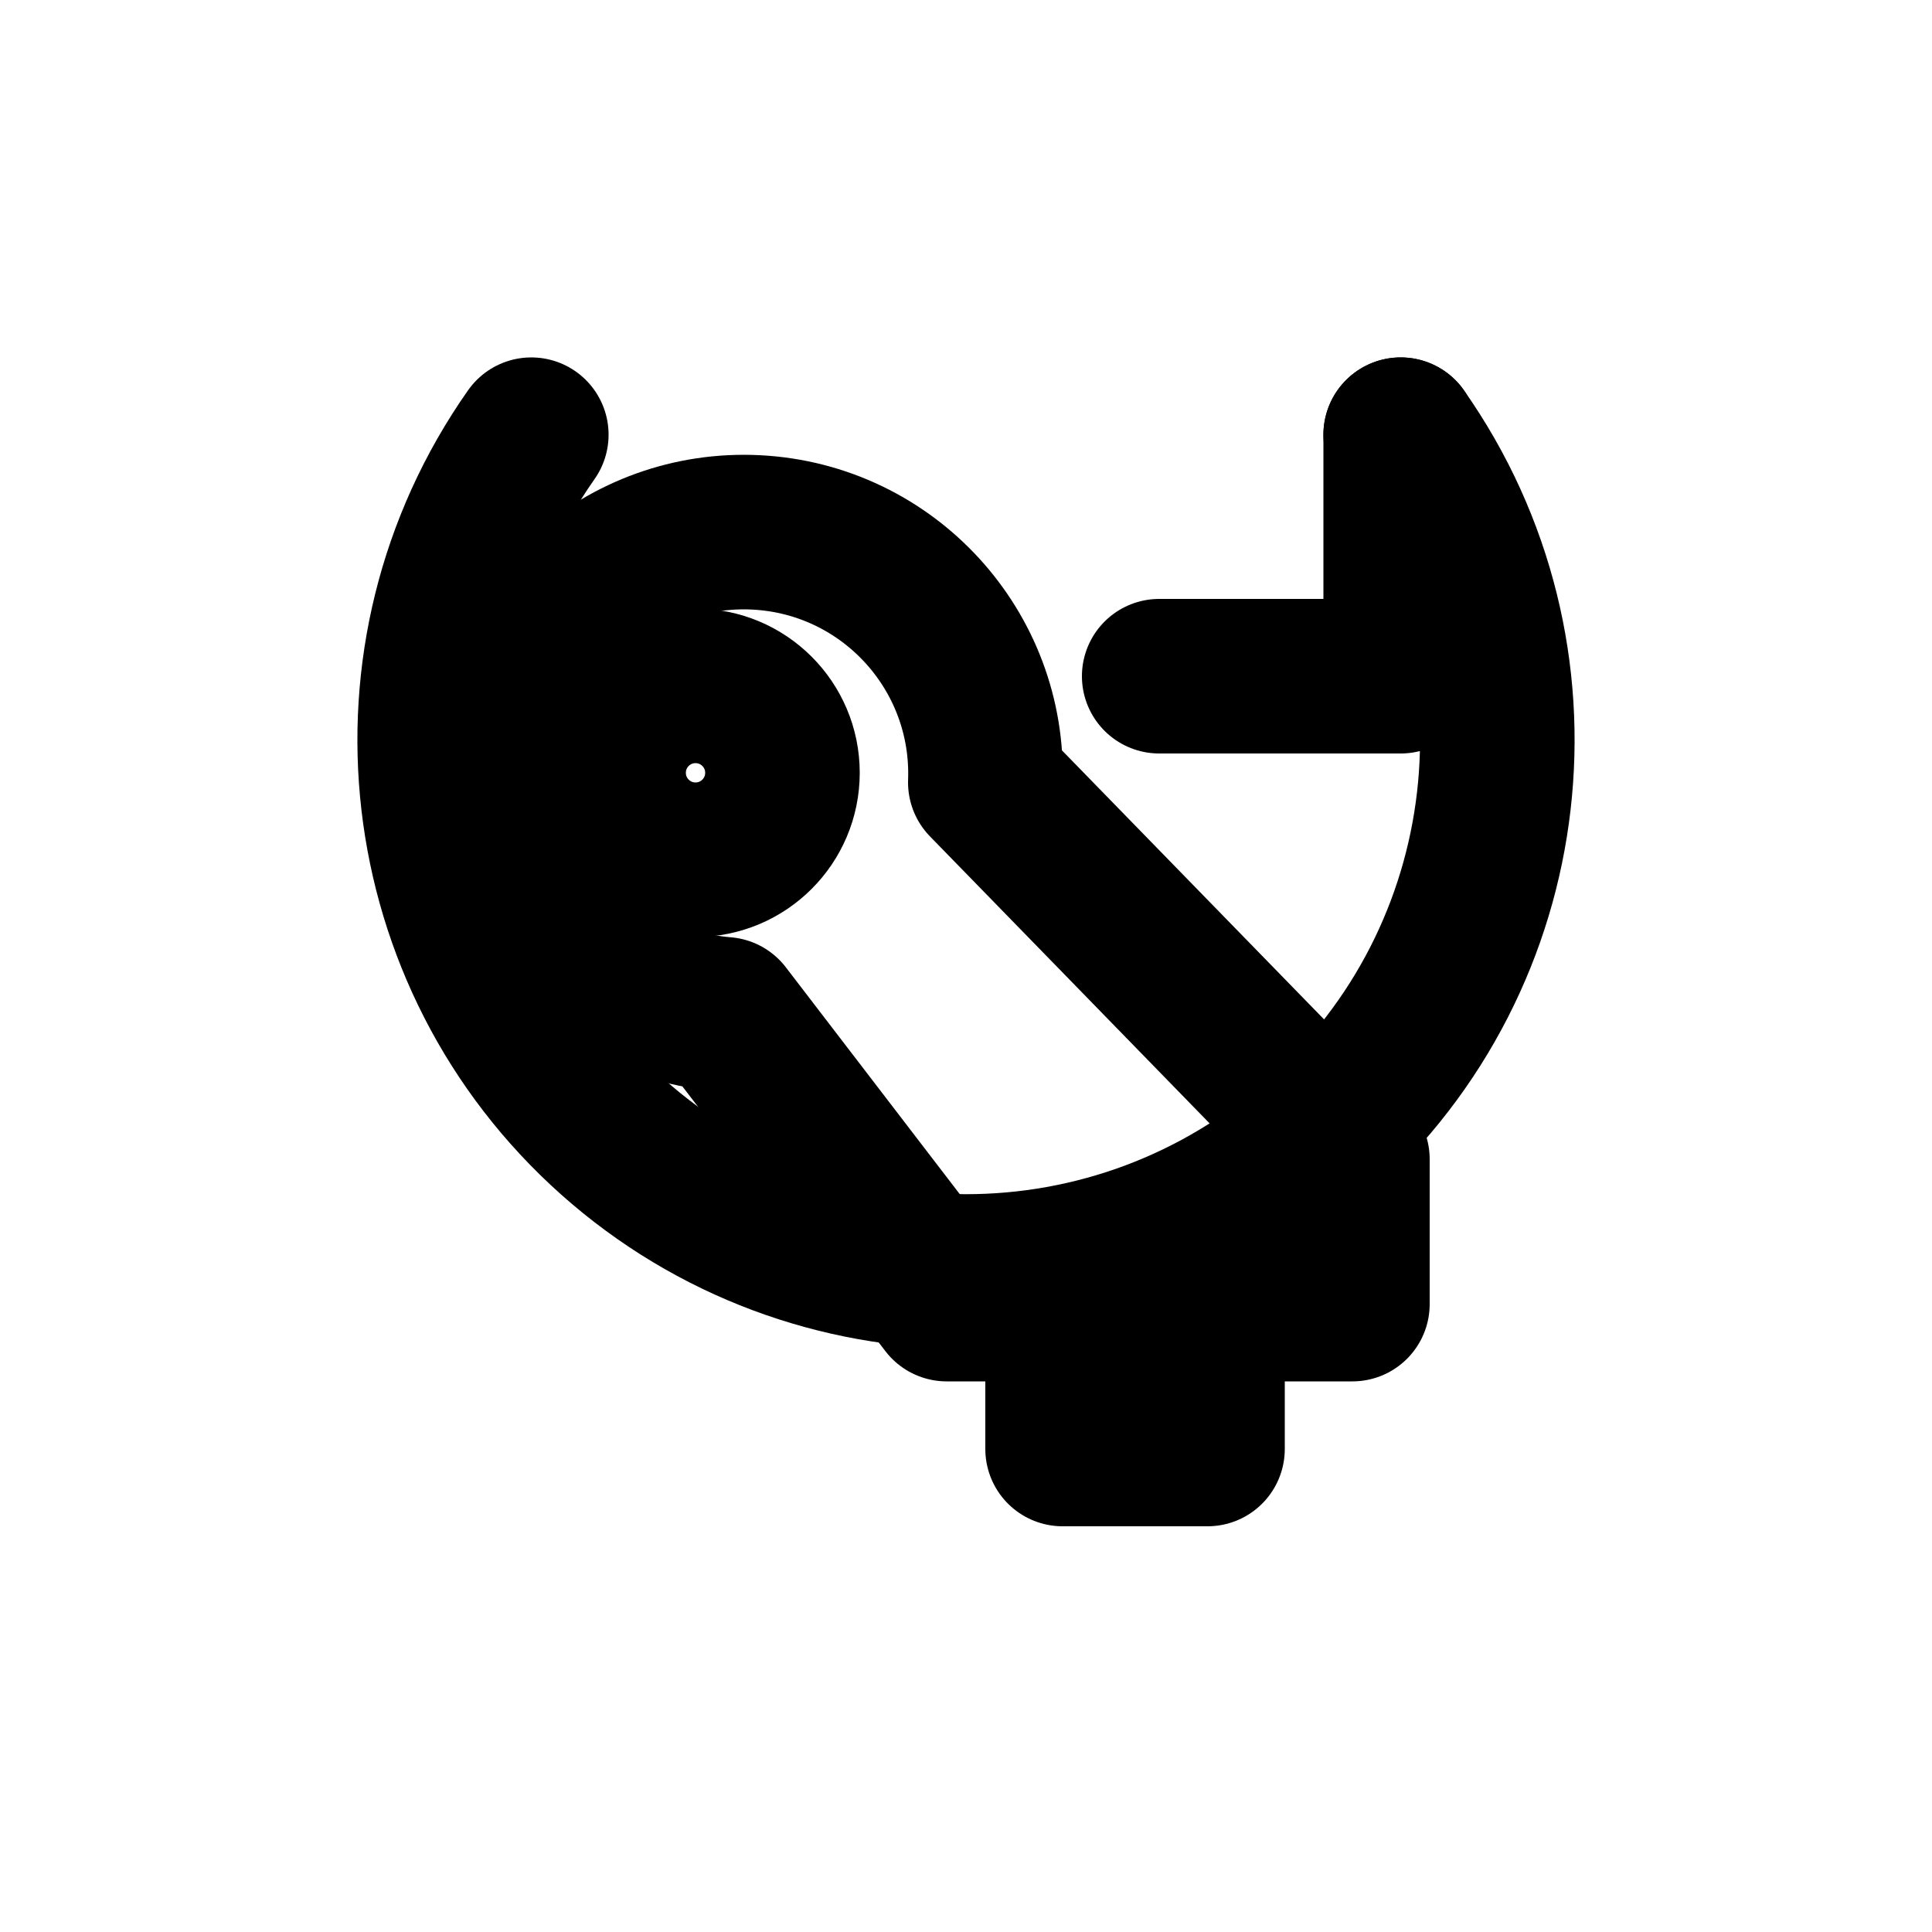
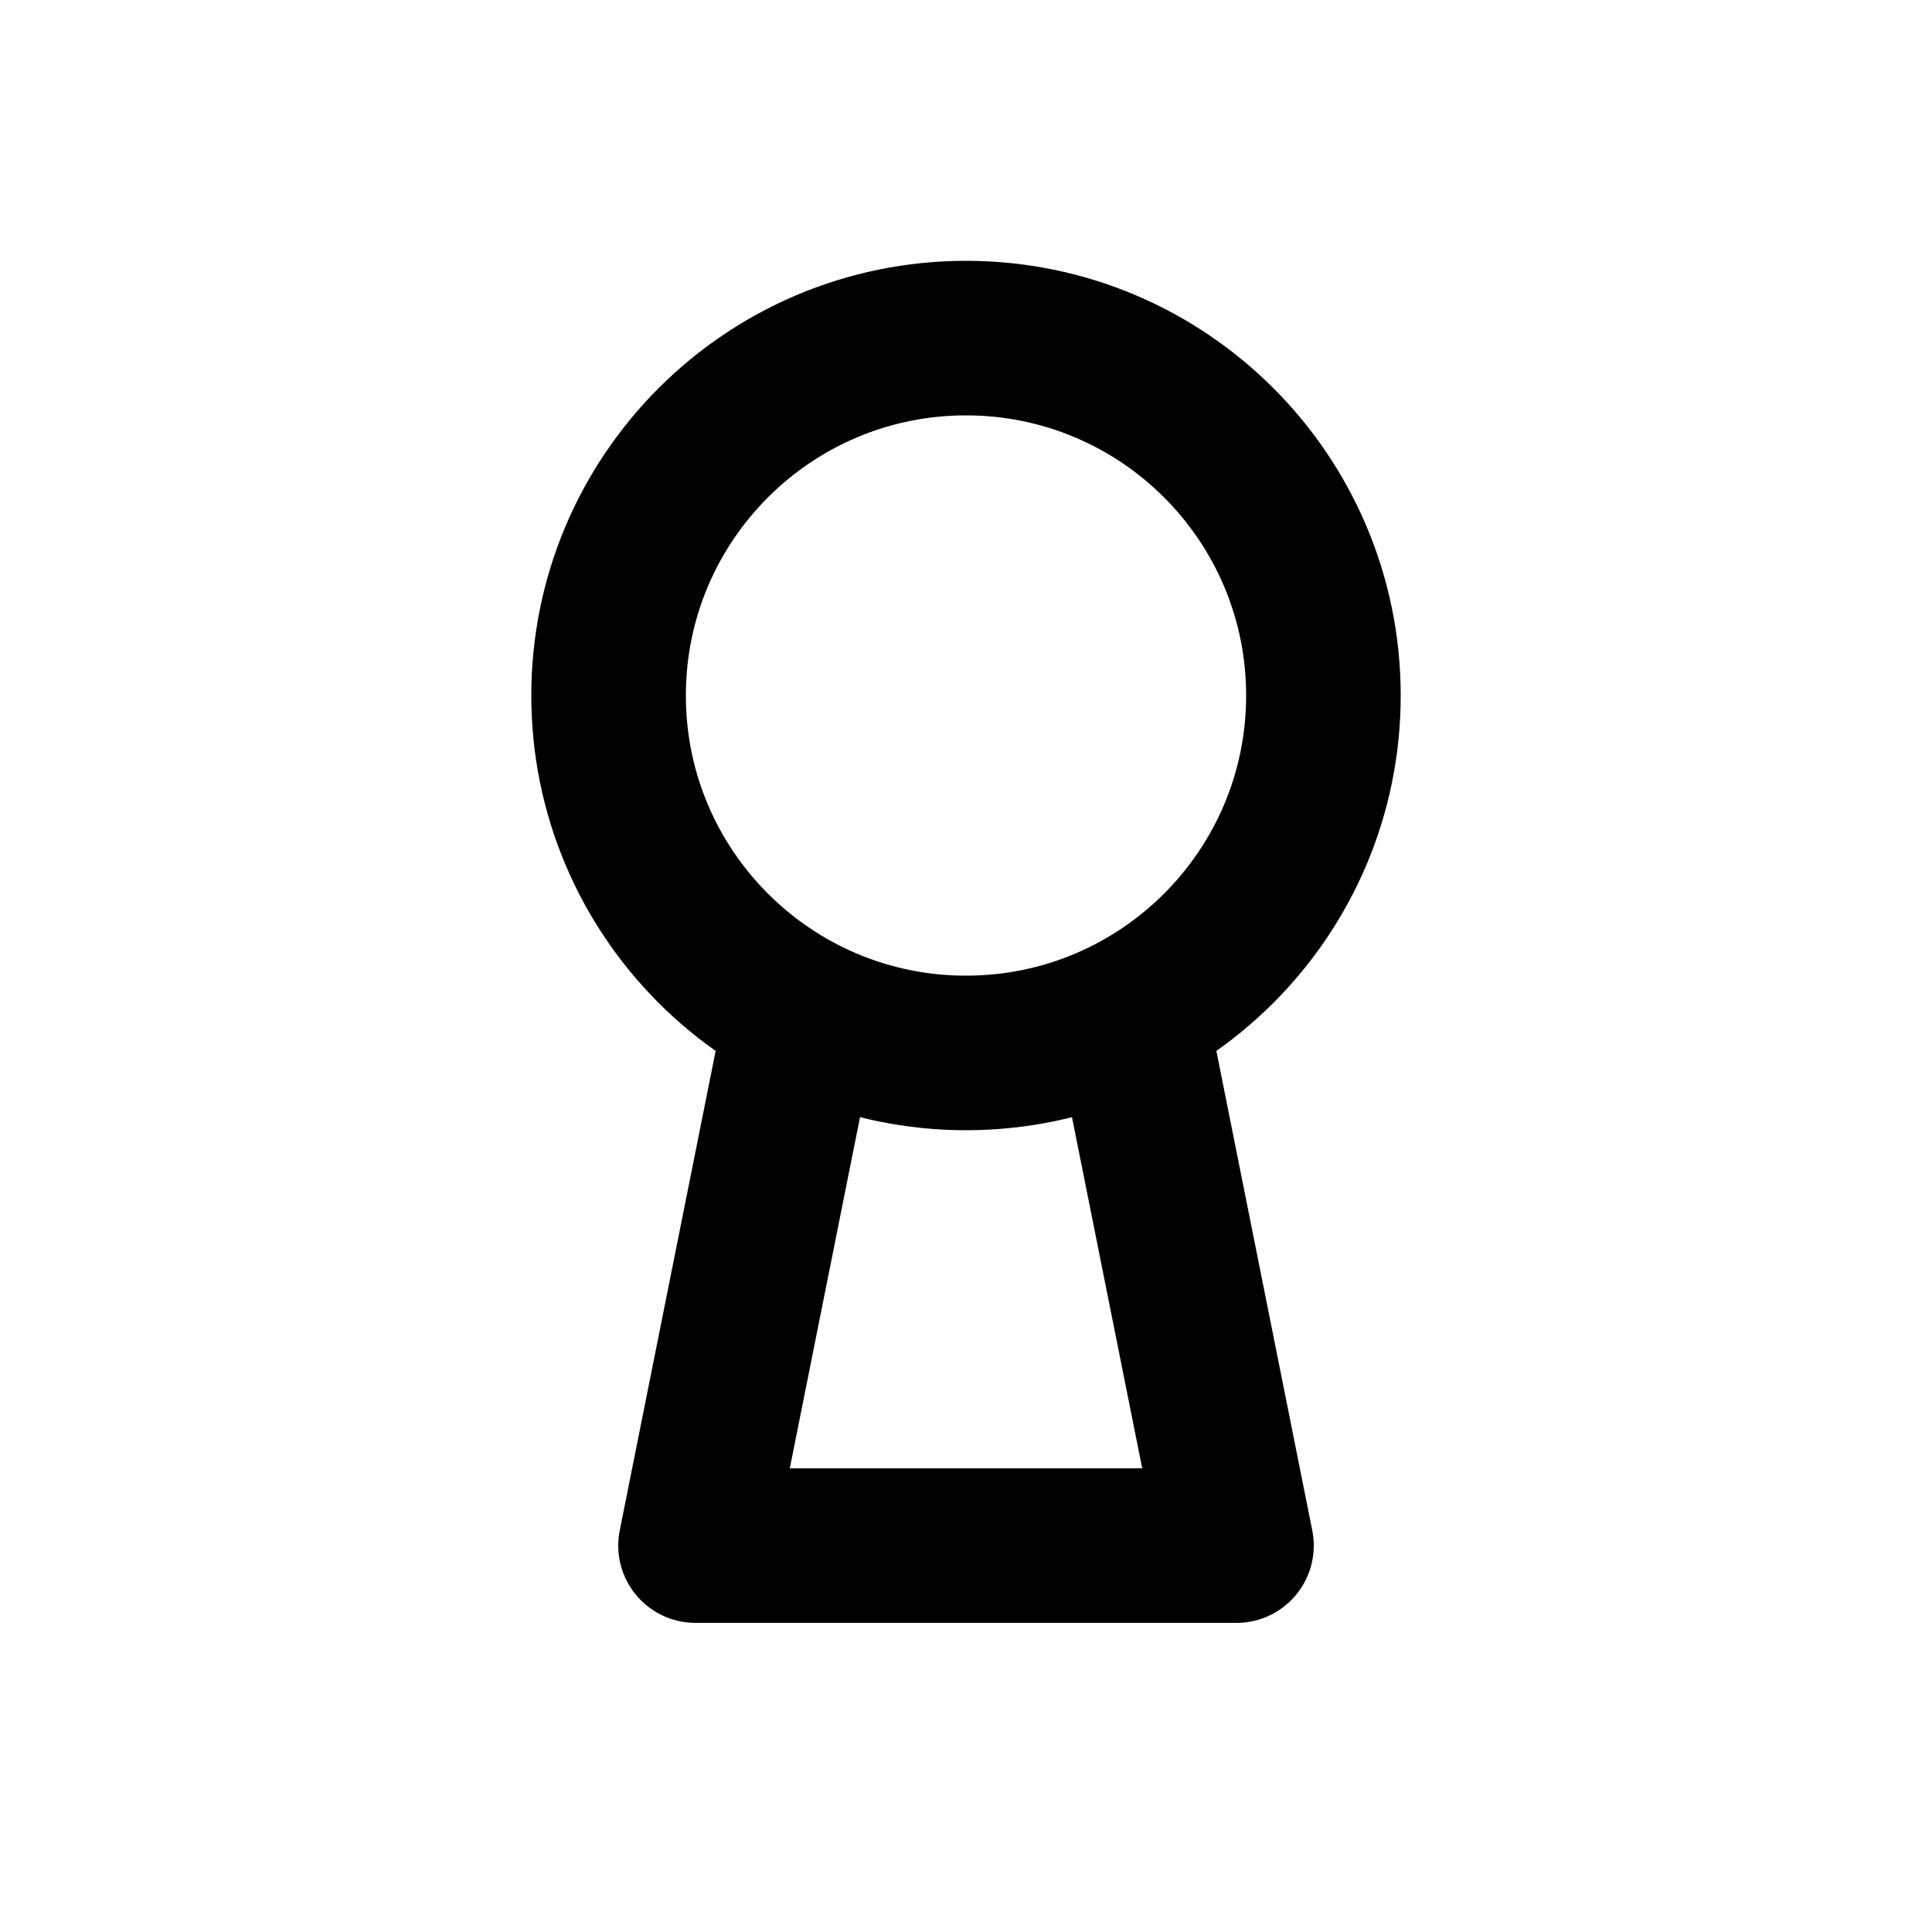
<svg xmlns="http://www.w3.org/2000/svg" viewBox="0 0 20 20" fill="none" stroke="currentColor" stroke-width="1.6" stroke-linecap="round" stroke-linejoin="round">
-   <path d="M7.5 10.5a2.5 2.5 0 112.7-2.4L14 12v1.5h-1.5V15H11v-1.5H9.8z" />
-   <circle cx="7.2" cy="8" r="0.9" />
-   <path d="M14.5 4.5a5.5 5.5 0 11-9 0" />
-   <path d="M14.5 4.5V7H12" />
+   <circle cx="10" cy="7.2" r="3.7" />
+   <path d="M8.3 10.5L7.2 16h5.6l-1.1-5.5" />
</svg>
